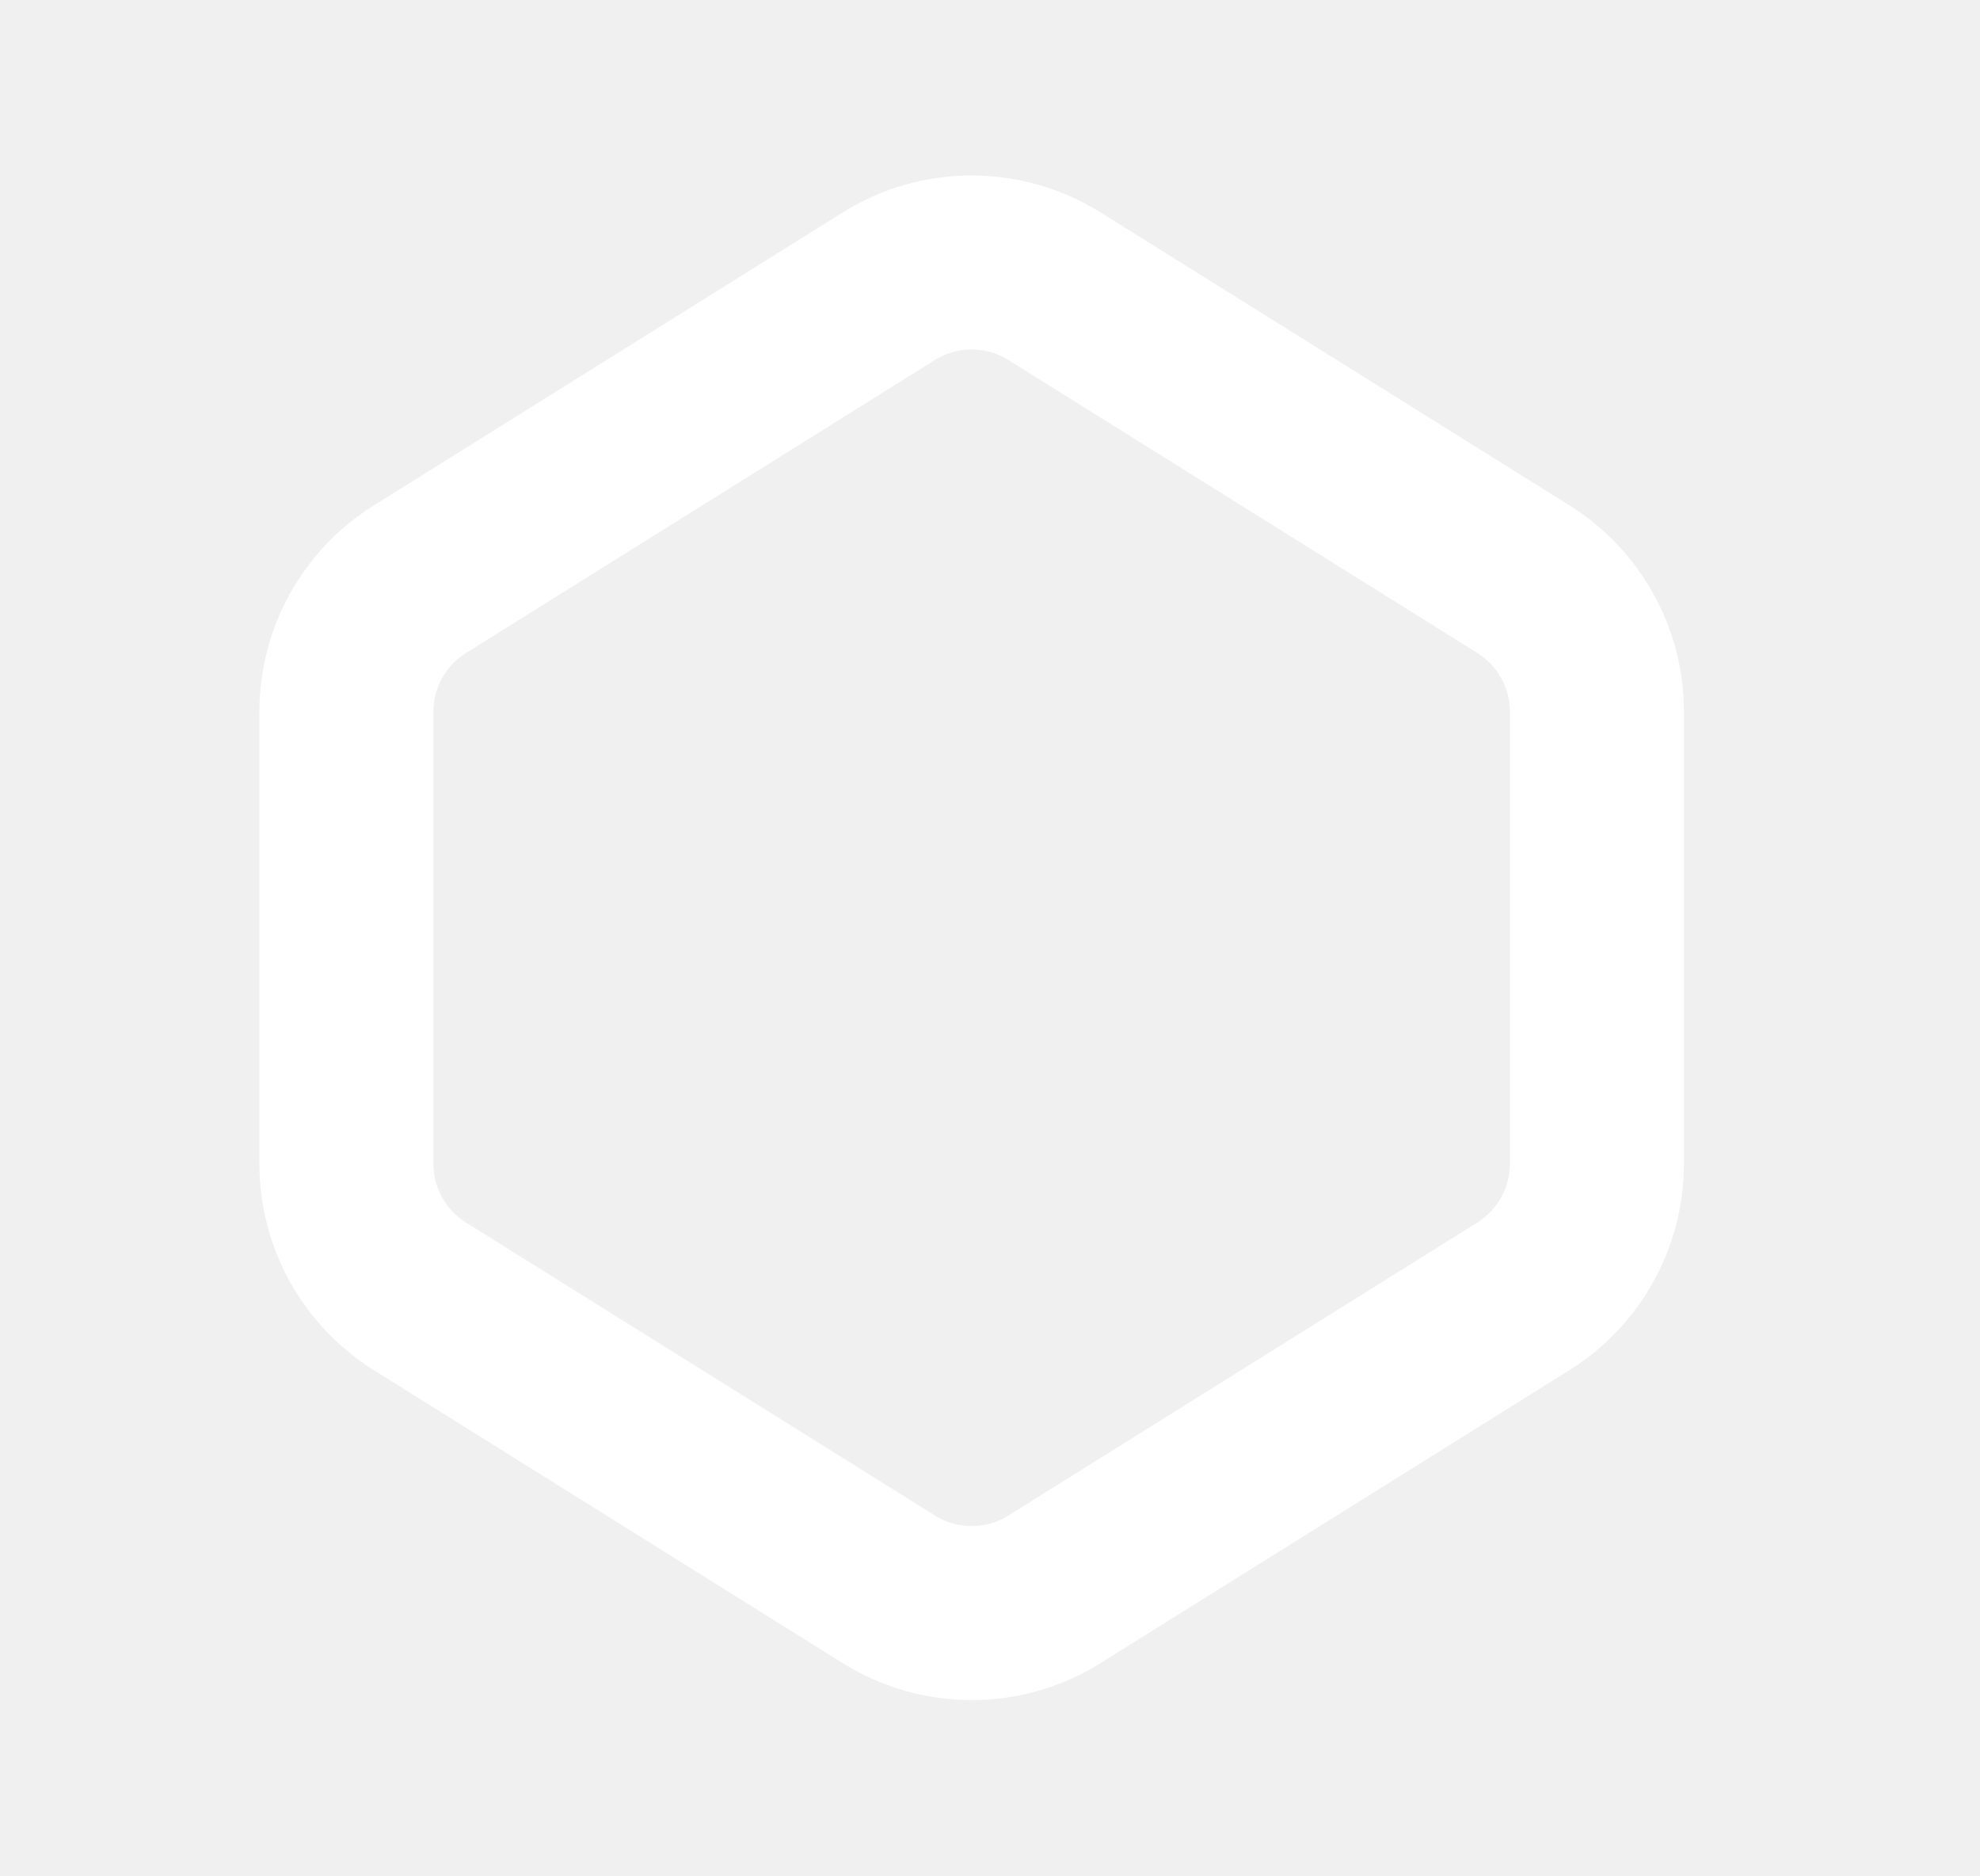
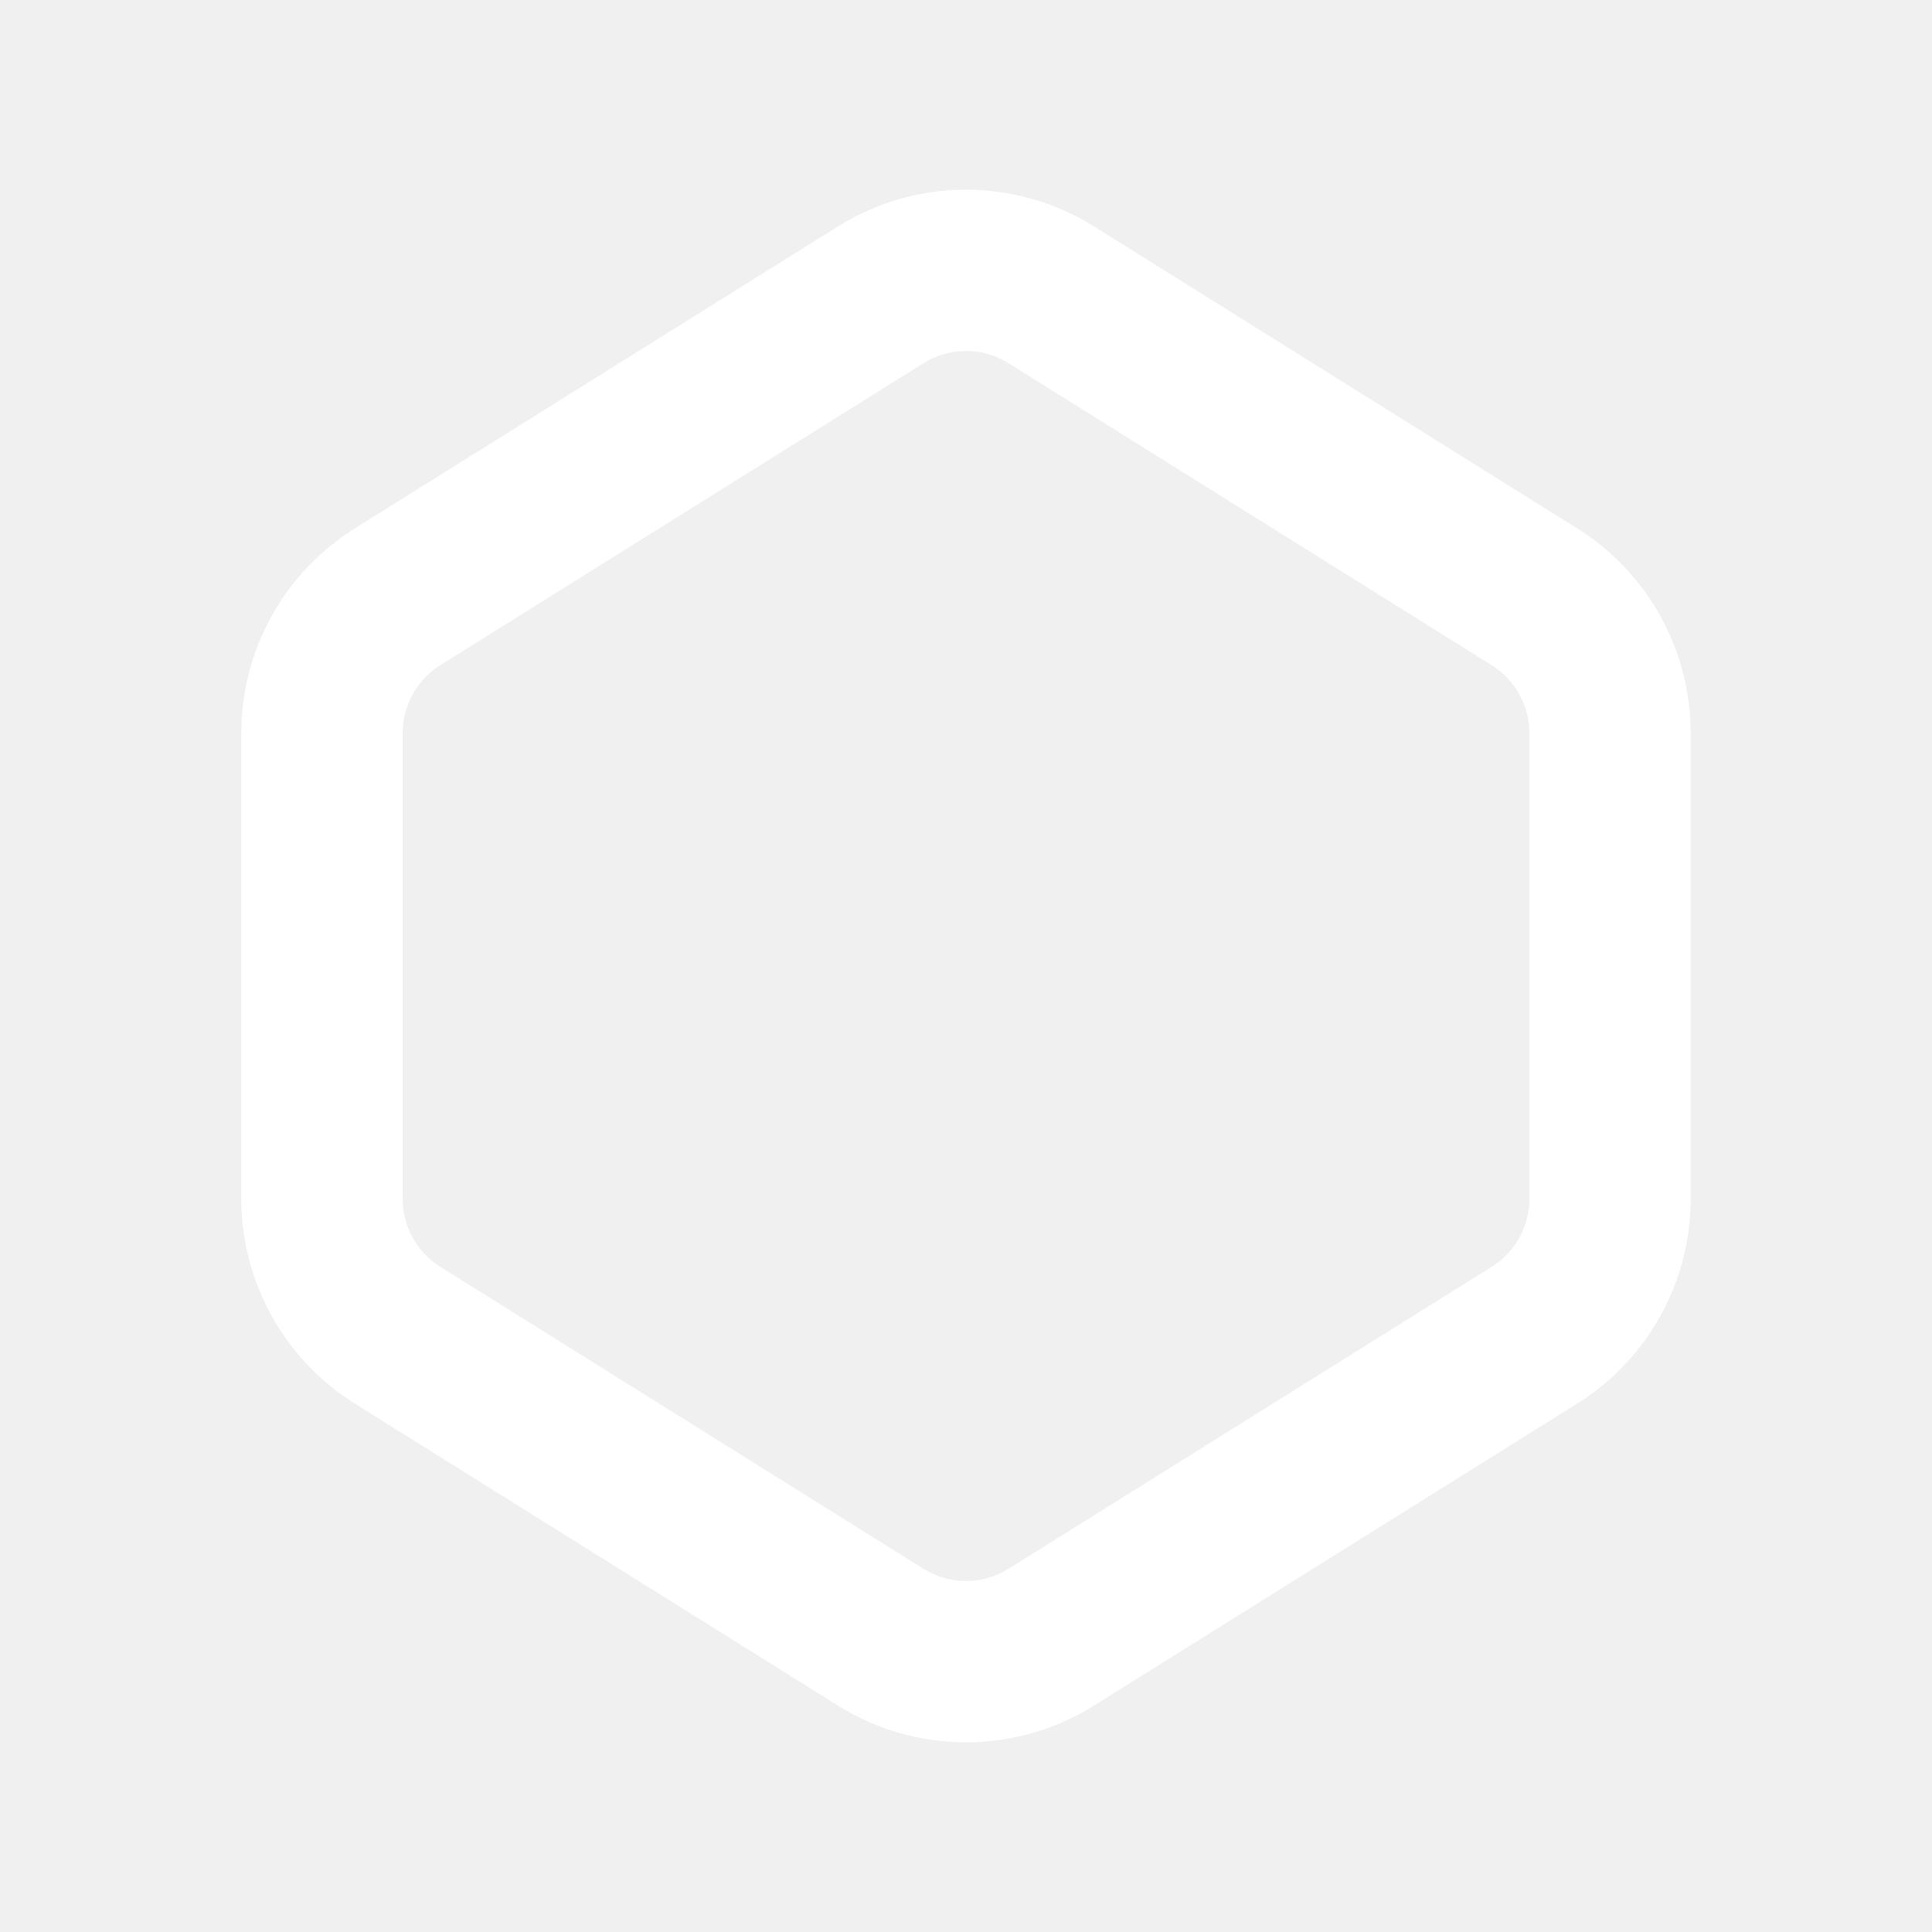
- <svg xmlns="http://www.w3.org/2000/svg" width="19" height="18" viewBox="0 0 19 18" fill="none">
-   <path d="M4.029 5.559L8.529 2.747C9.015 2.443 9.632 2.443 10.119 2.747L14.619 5.559C15.057 5.833 15.324 6.314 15.324 6.831V11.169C15.324 11.686 15.057 12.166 14.619 12.441L10.119 15.253C9.632 15.557 9.015 15.557 8.529 15.253L4.029 12.441C3.59 12.166 3.324 11.686 3.324 11.169V6.831C3.324 6.314 3.59 5.833 4.029 5.559Z" stroke="white" stroke-width="1.67" stroke-linecap="round" />
+ <svg xmlns="http://www.w3.org/2000/svg" width="20" height="20" viewBox="0 0 20 20" fill="none">
+   <path d="M4.117 6.177L9.117 3.052C9.657 2.714 10.343 2.714 10.883 3.052L15.883 6.177C16.371 6.482 16.667 7.016 16.667 7.59V12.41C16.667 12.984 16.371 13.518 15.883 13.823L10.883 16.948C10.343 17.286 9.657 17.286 9.117 16.948L4.117 13.823C3.629 13.518 3.333 12.984 3.333 12.41V7.59C3.333 7.016 3.629 6.482 4.117 6.177Z" stroke="white" stroke-width="1.67" stroke-linecap="round" />
</svg>
